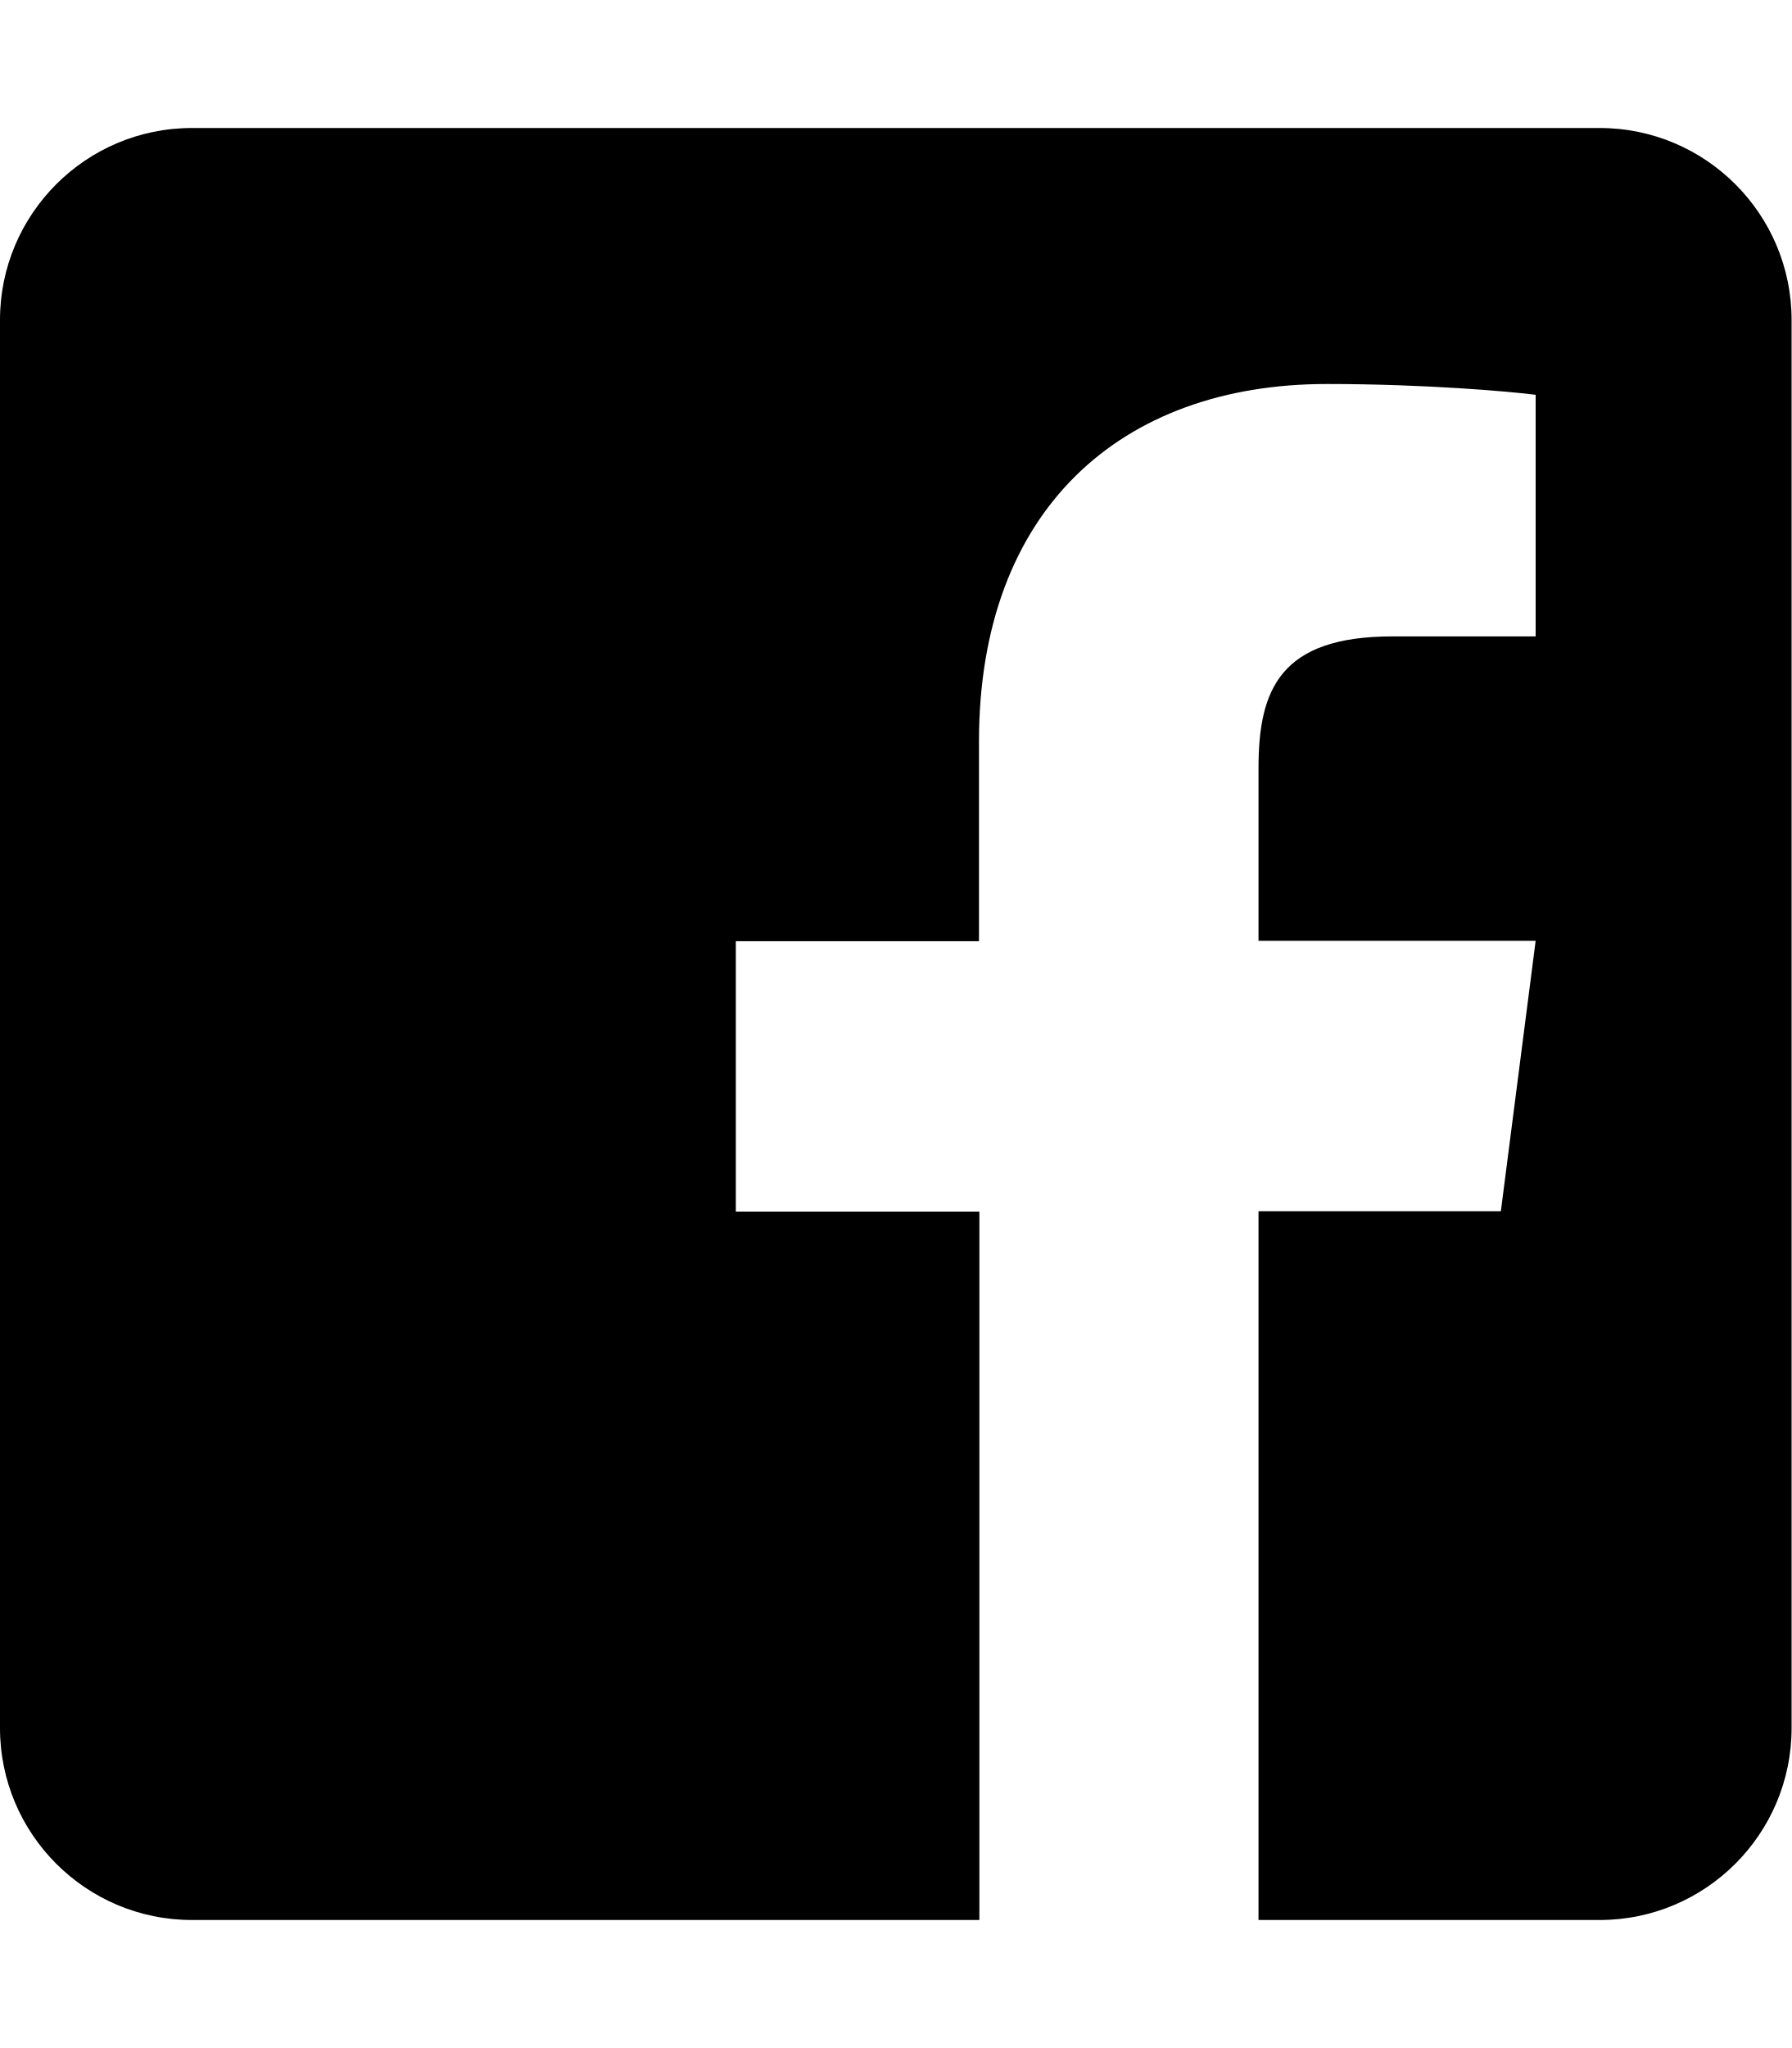
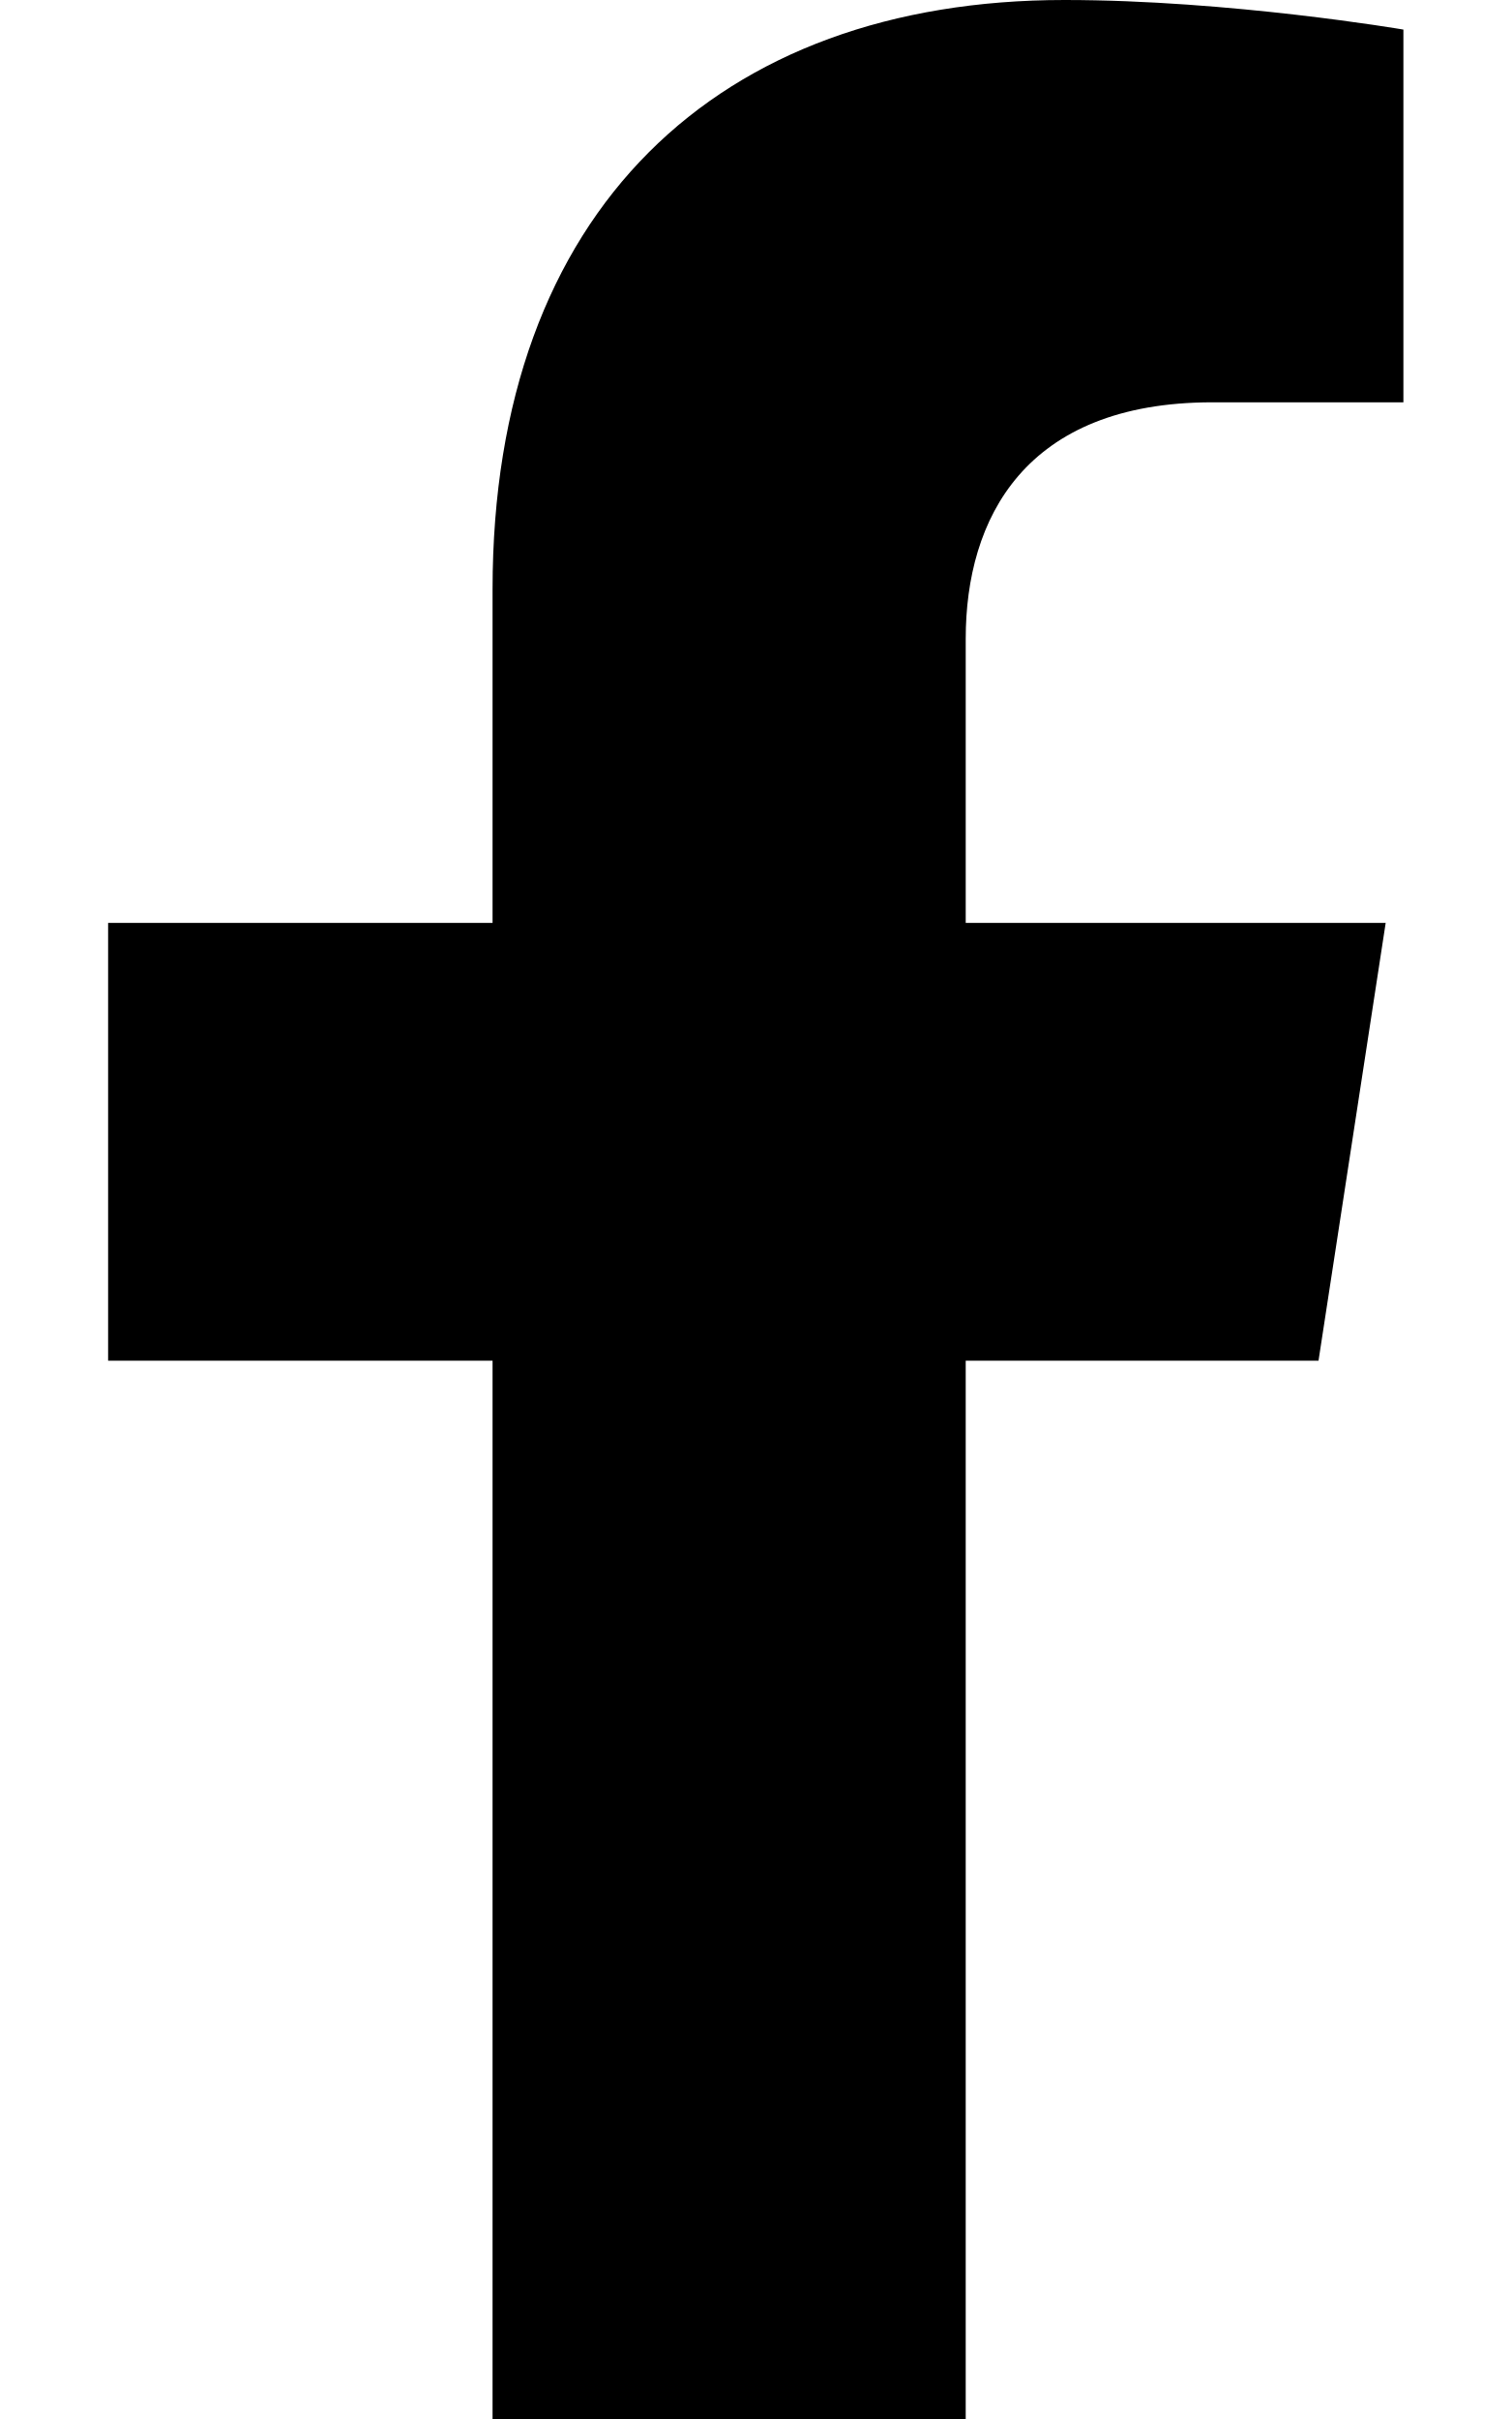
- <svg xmlns="http://www.w3.org/2000/svg" aria-hidden="true" data-prefix="fab" data-icon="facebook-square" class="svg-inline--fa fa-facebook-square fa-w-14" role="img" viewBox="0 0 448 512">
-   <path fill="currentColor" d="M448 80v352c0 26.5-21.5 48-48 48h-85.3V302.8h60.6l8.7-67.6h-69.3V192c0-19.6 5.4-32.9 33.5-32.9H384V98.7c-6.2-.8-27.4-2.7-52.2-2.7-51.6 0-87 31.5-87 89.4v49.9H184v67.6h60.9V480H48c-26.5 0-48-21.5-48-48V80c0-26.5 21.5-48 48-48h352c26.5 0 48 21.5 48 48z" />
+ <svg xmlns="http://www.w3.org/2000/svg" aria-hidden="true" viewBox="0 0 320 512">
+   <path fill="currentColor" d="M279.14 288l14.22-92.66h-88.91v-60.13c0-25.35 12.42-50.06 52.24-50.06h40.42V6.26S260.43 0 225.36 0c-73.22 0-121.08 44.38-121.08 124.72v70.62H22.89V288h81.39v224h100.17V288z" />
</svg>
